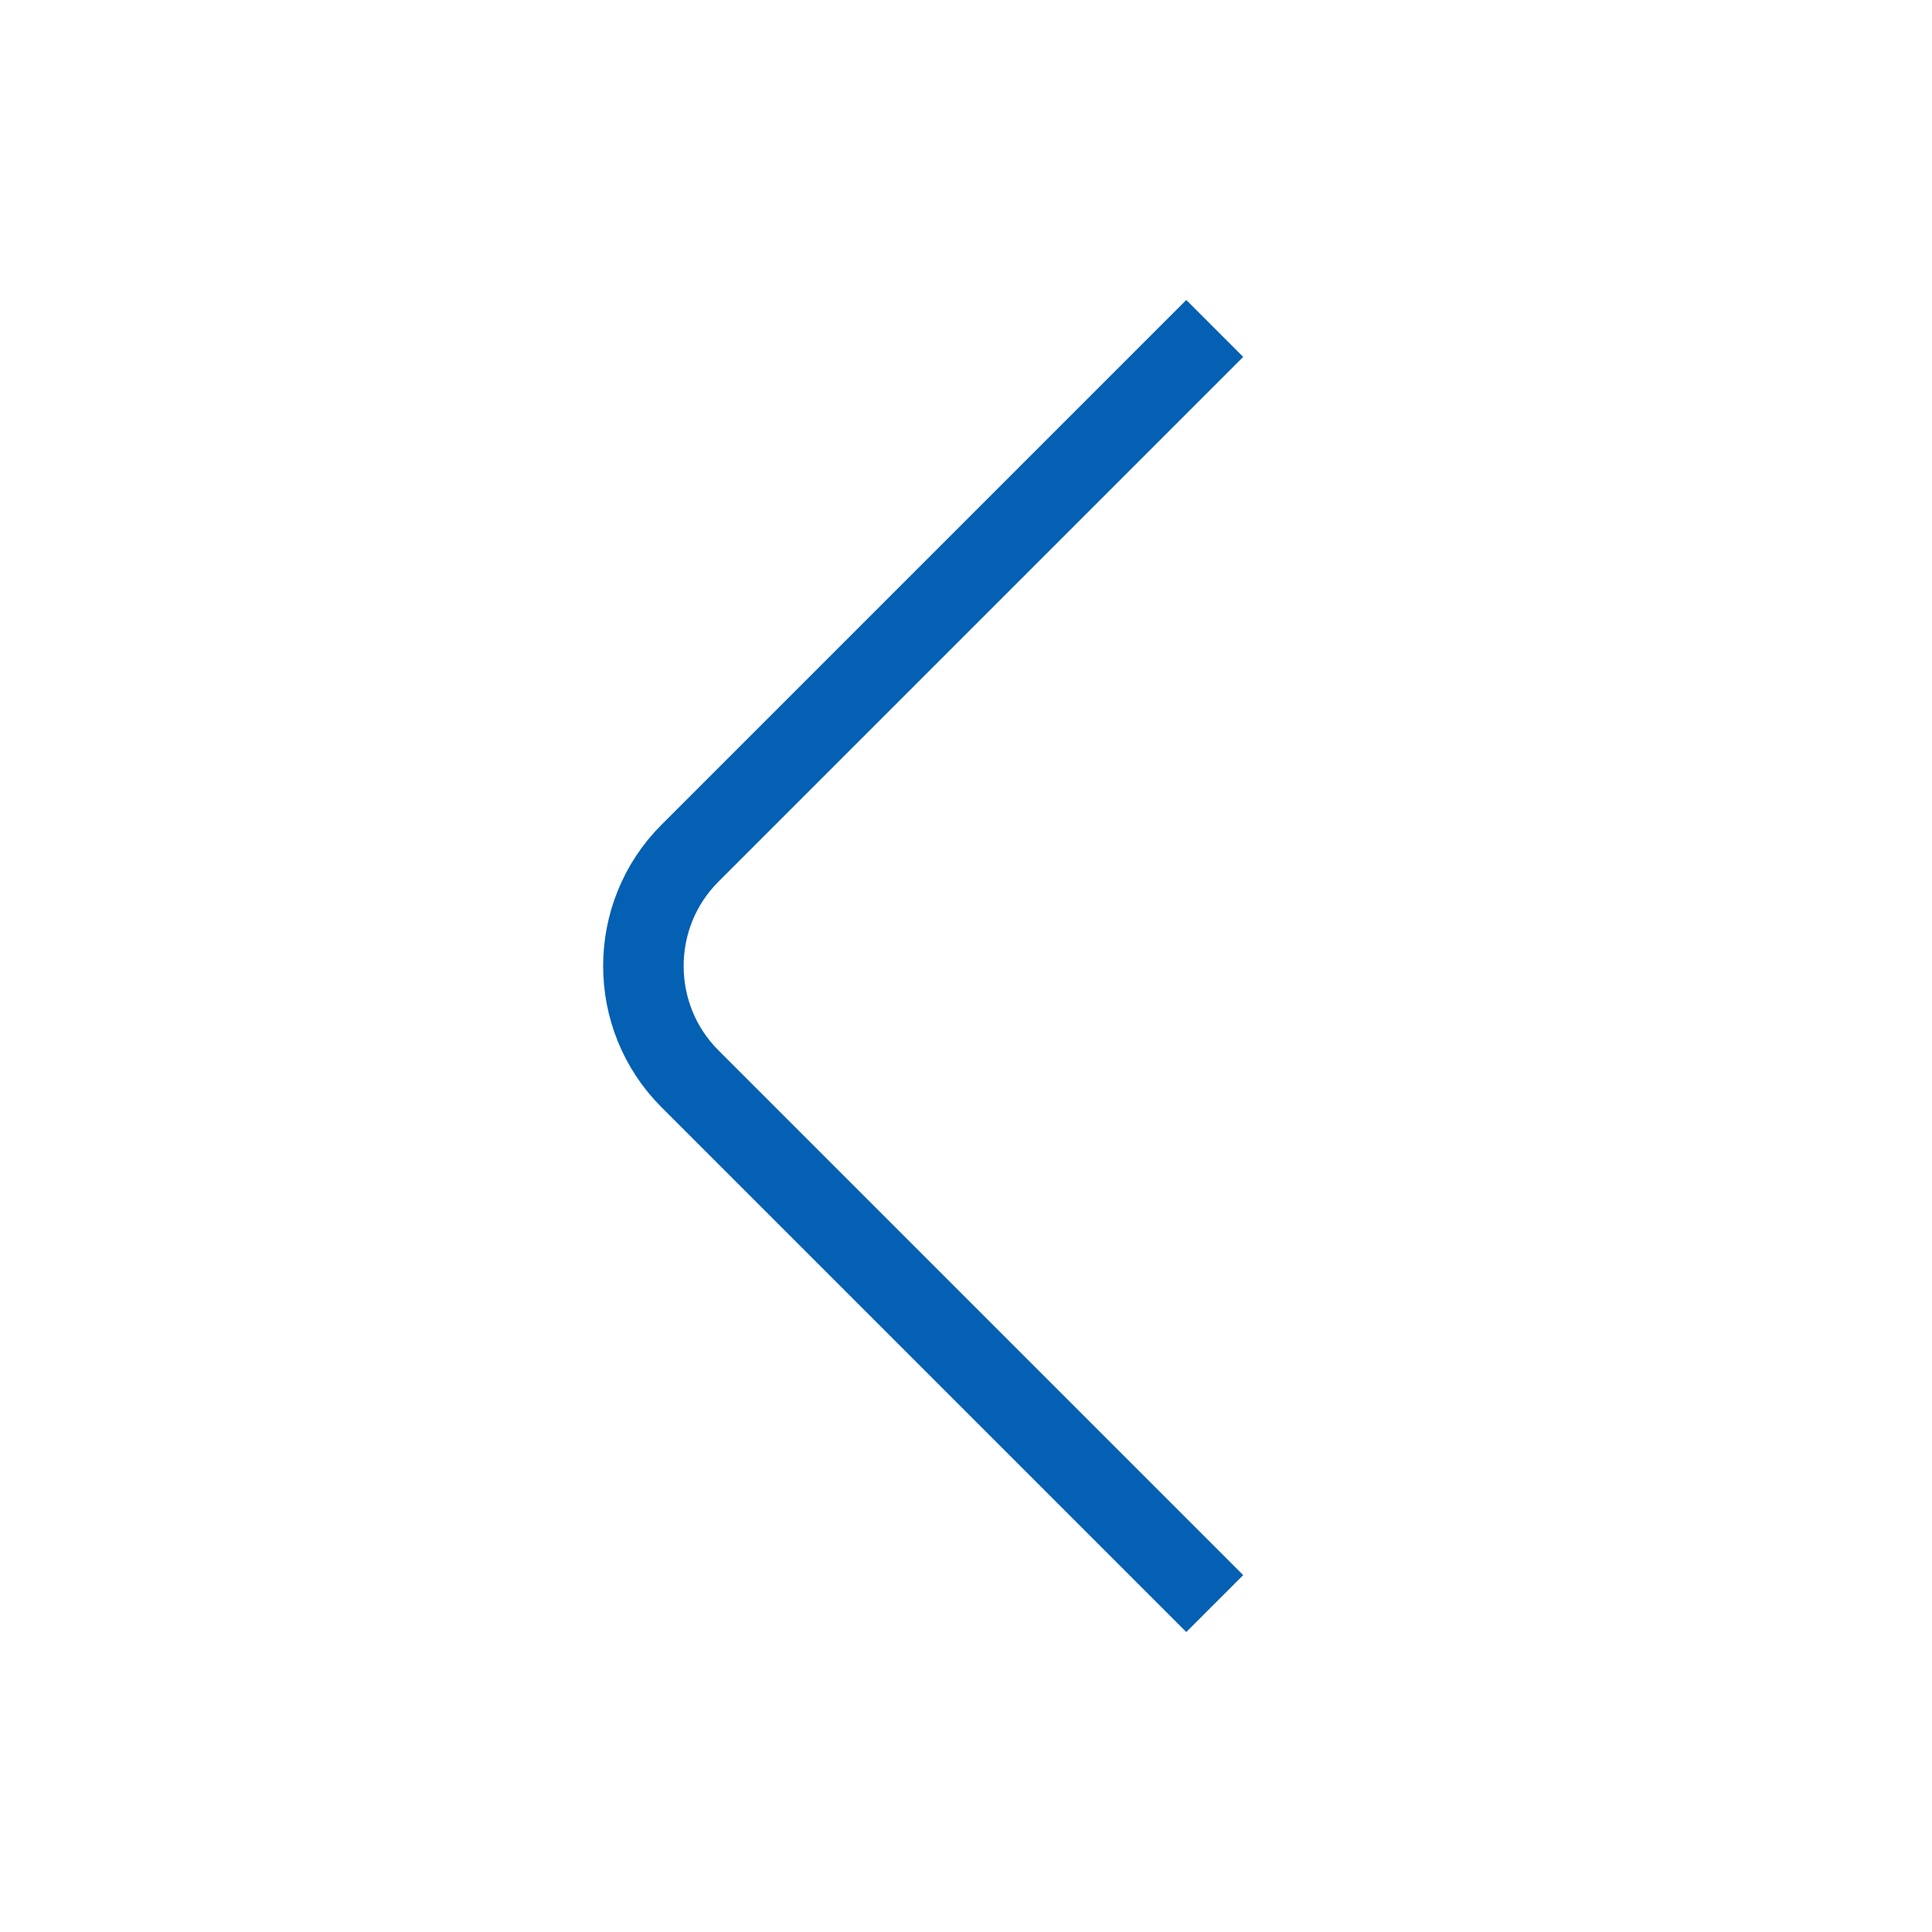
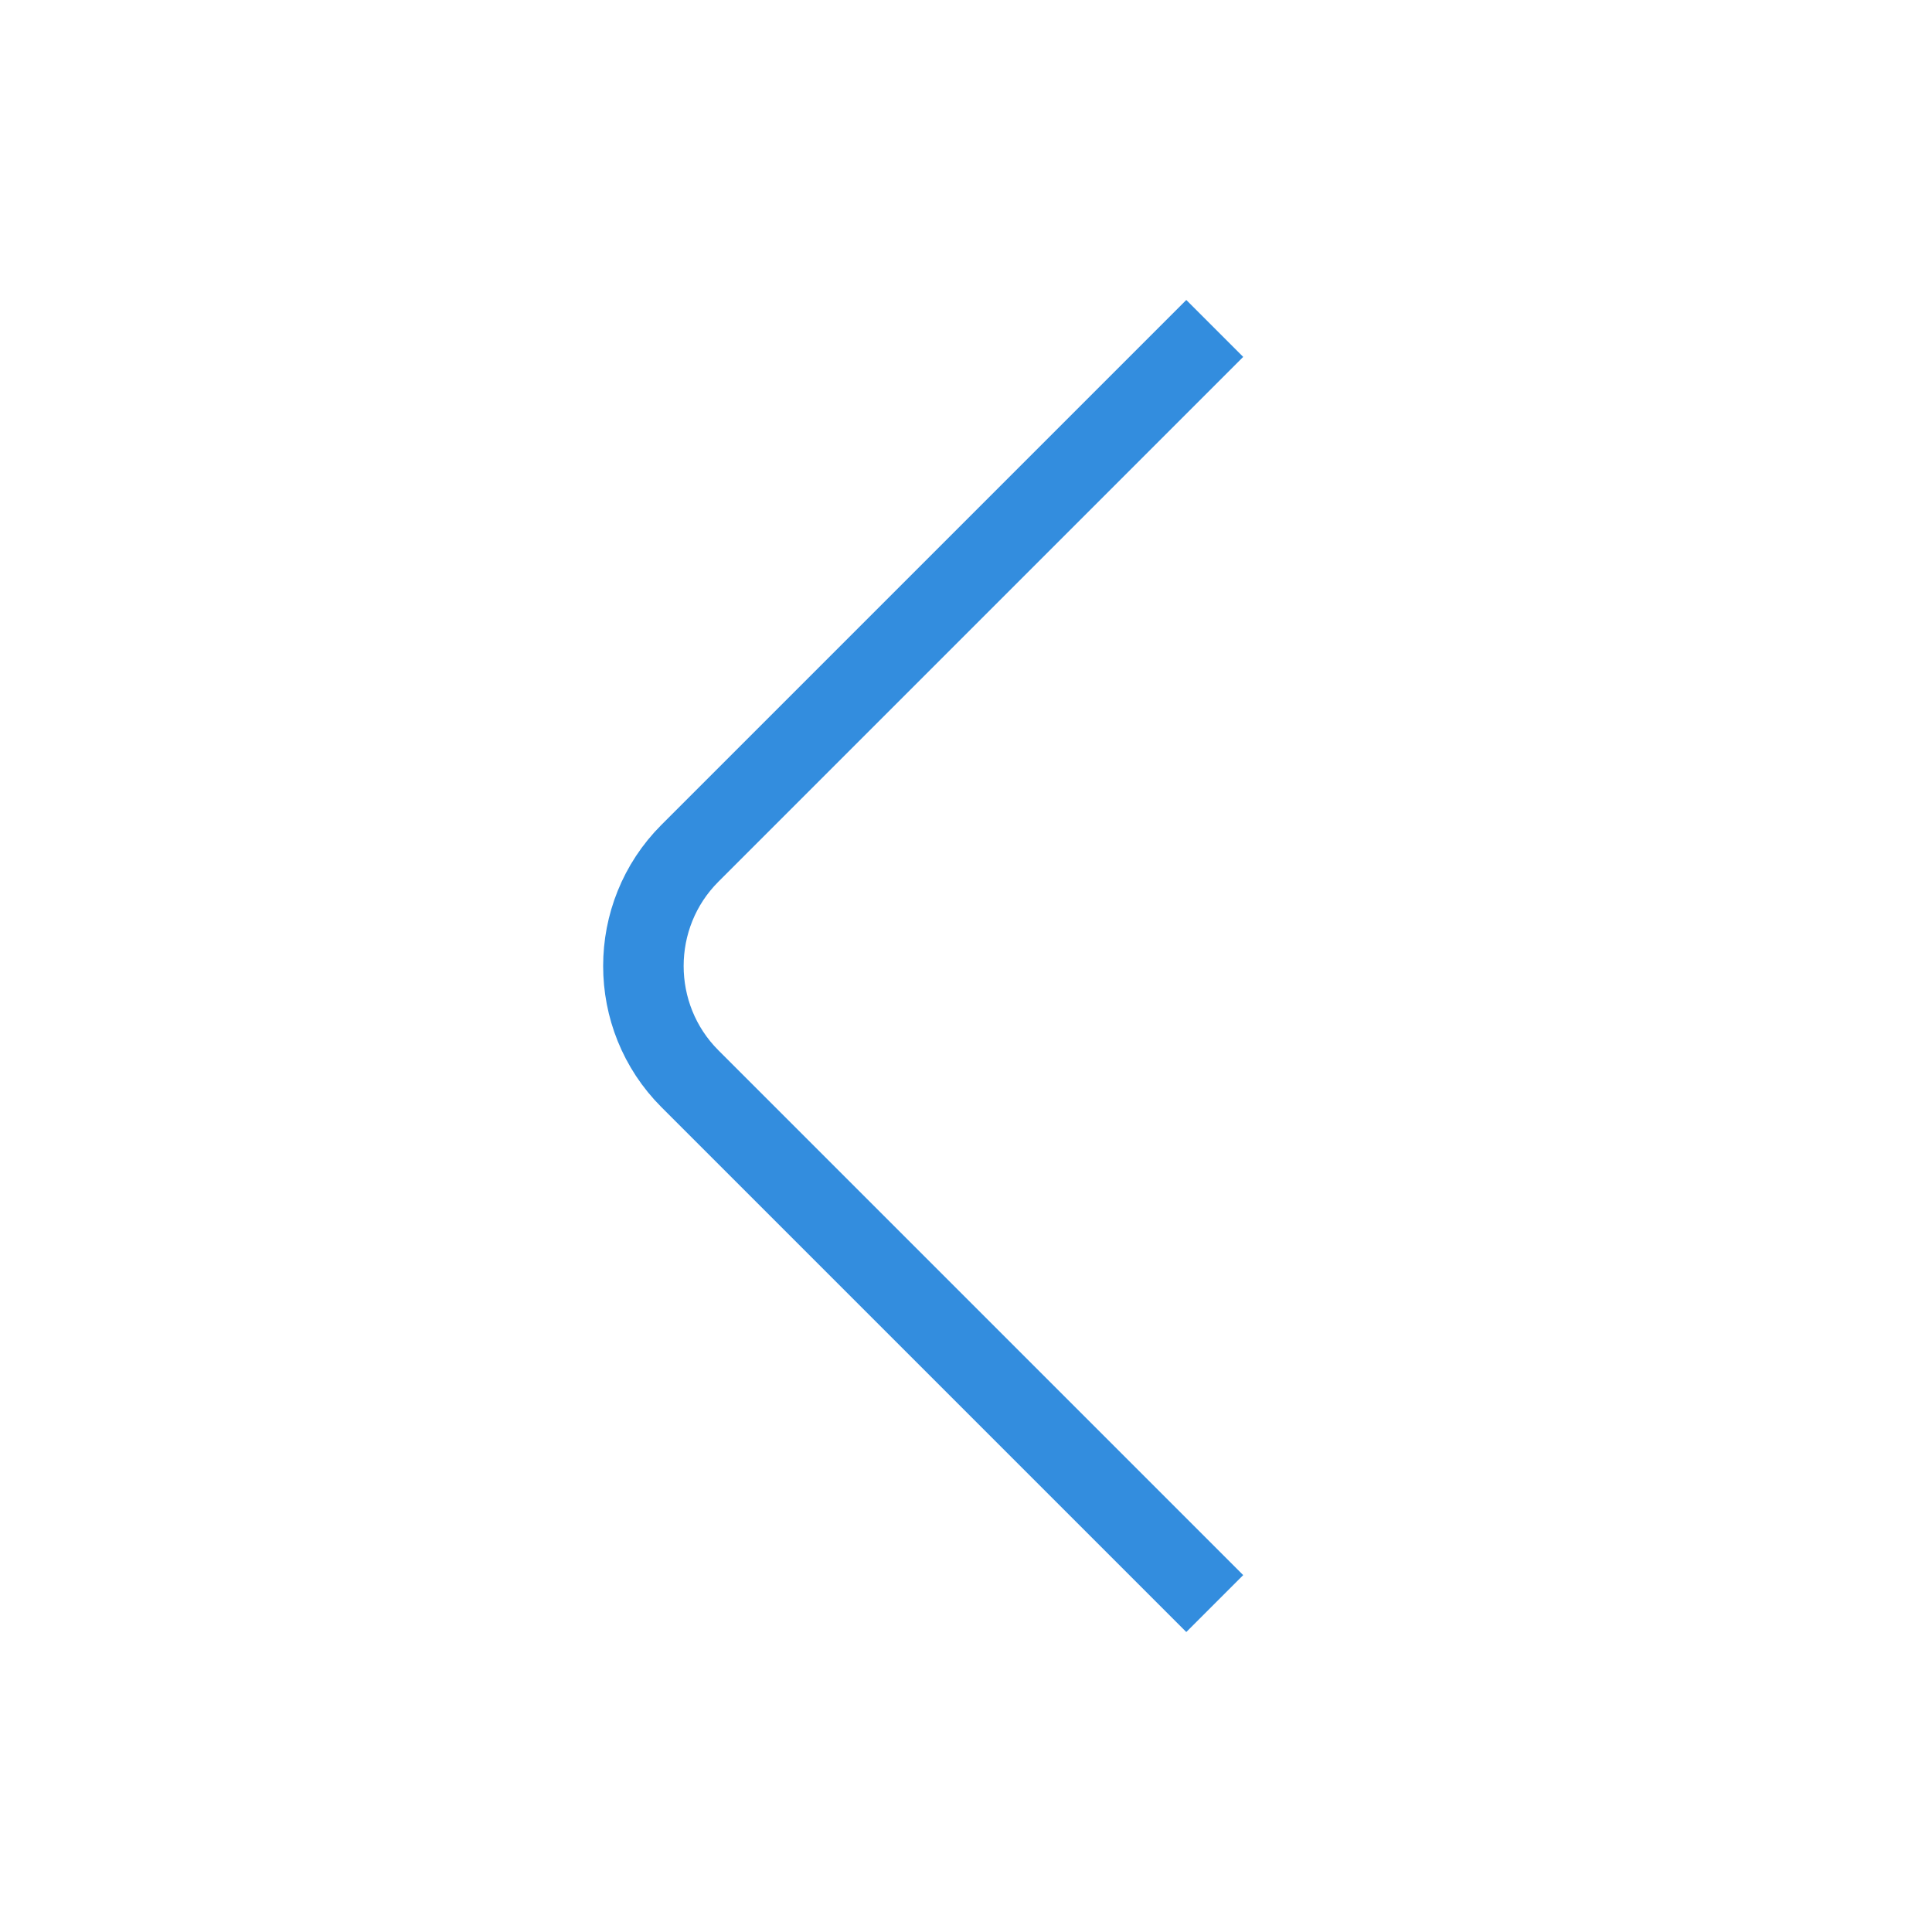
<svg xmlns="http://www.w3.org/2000/svg" width="24" height="24" viewBox="0 0 24 24" fill="none">
-   <path d="M15.09 19.92L8.57 13.4C7.8 12.63 7.8 11.37 8.57 10.6L15.09 4.08" stroke="#0360B2" strokeWidth="1.5" strokeMiterlimit="10" strokeLinecap="round" strokeLinejoin="round" />
+   <path d="M15.09 19.92L8.57 13.4C7.8 12.63 7.8 11.37 8.57 10.6L15.09 4.08" stroke="#338DDE" strokeWidth="1.5" strokeMiterlimit="10" strokeLinecap="round" strokeLinejoin="round" />
</svg>
